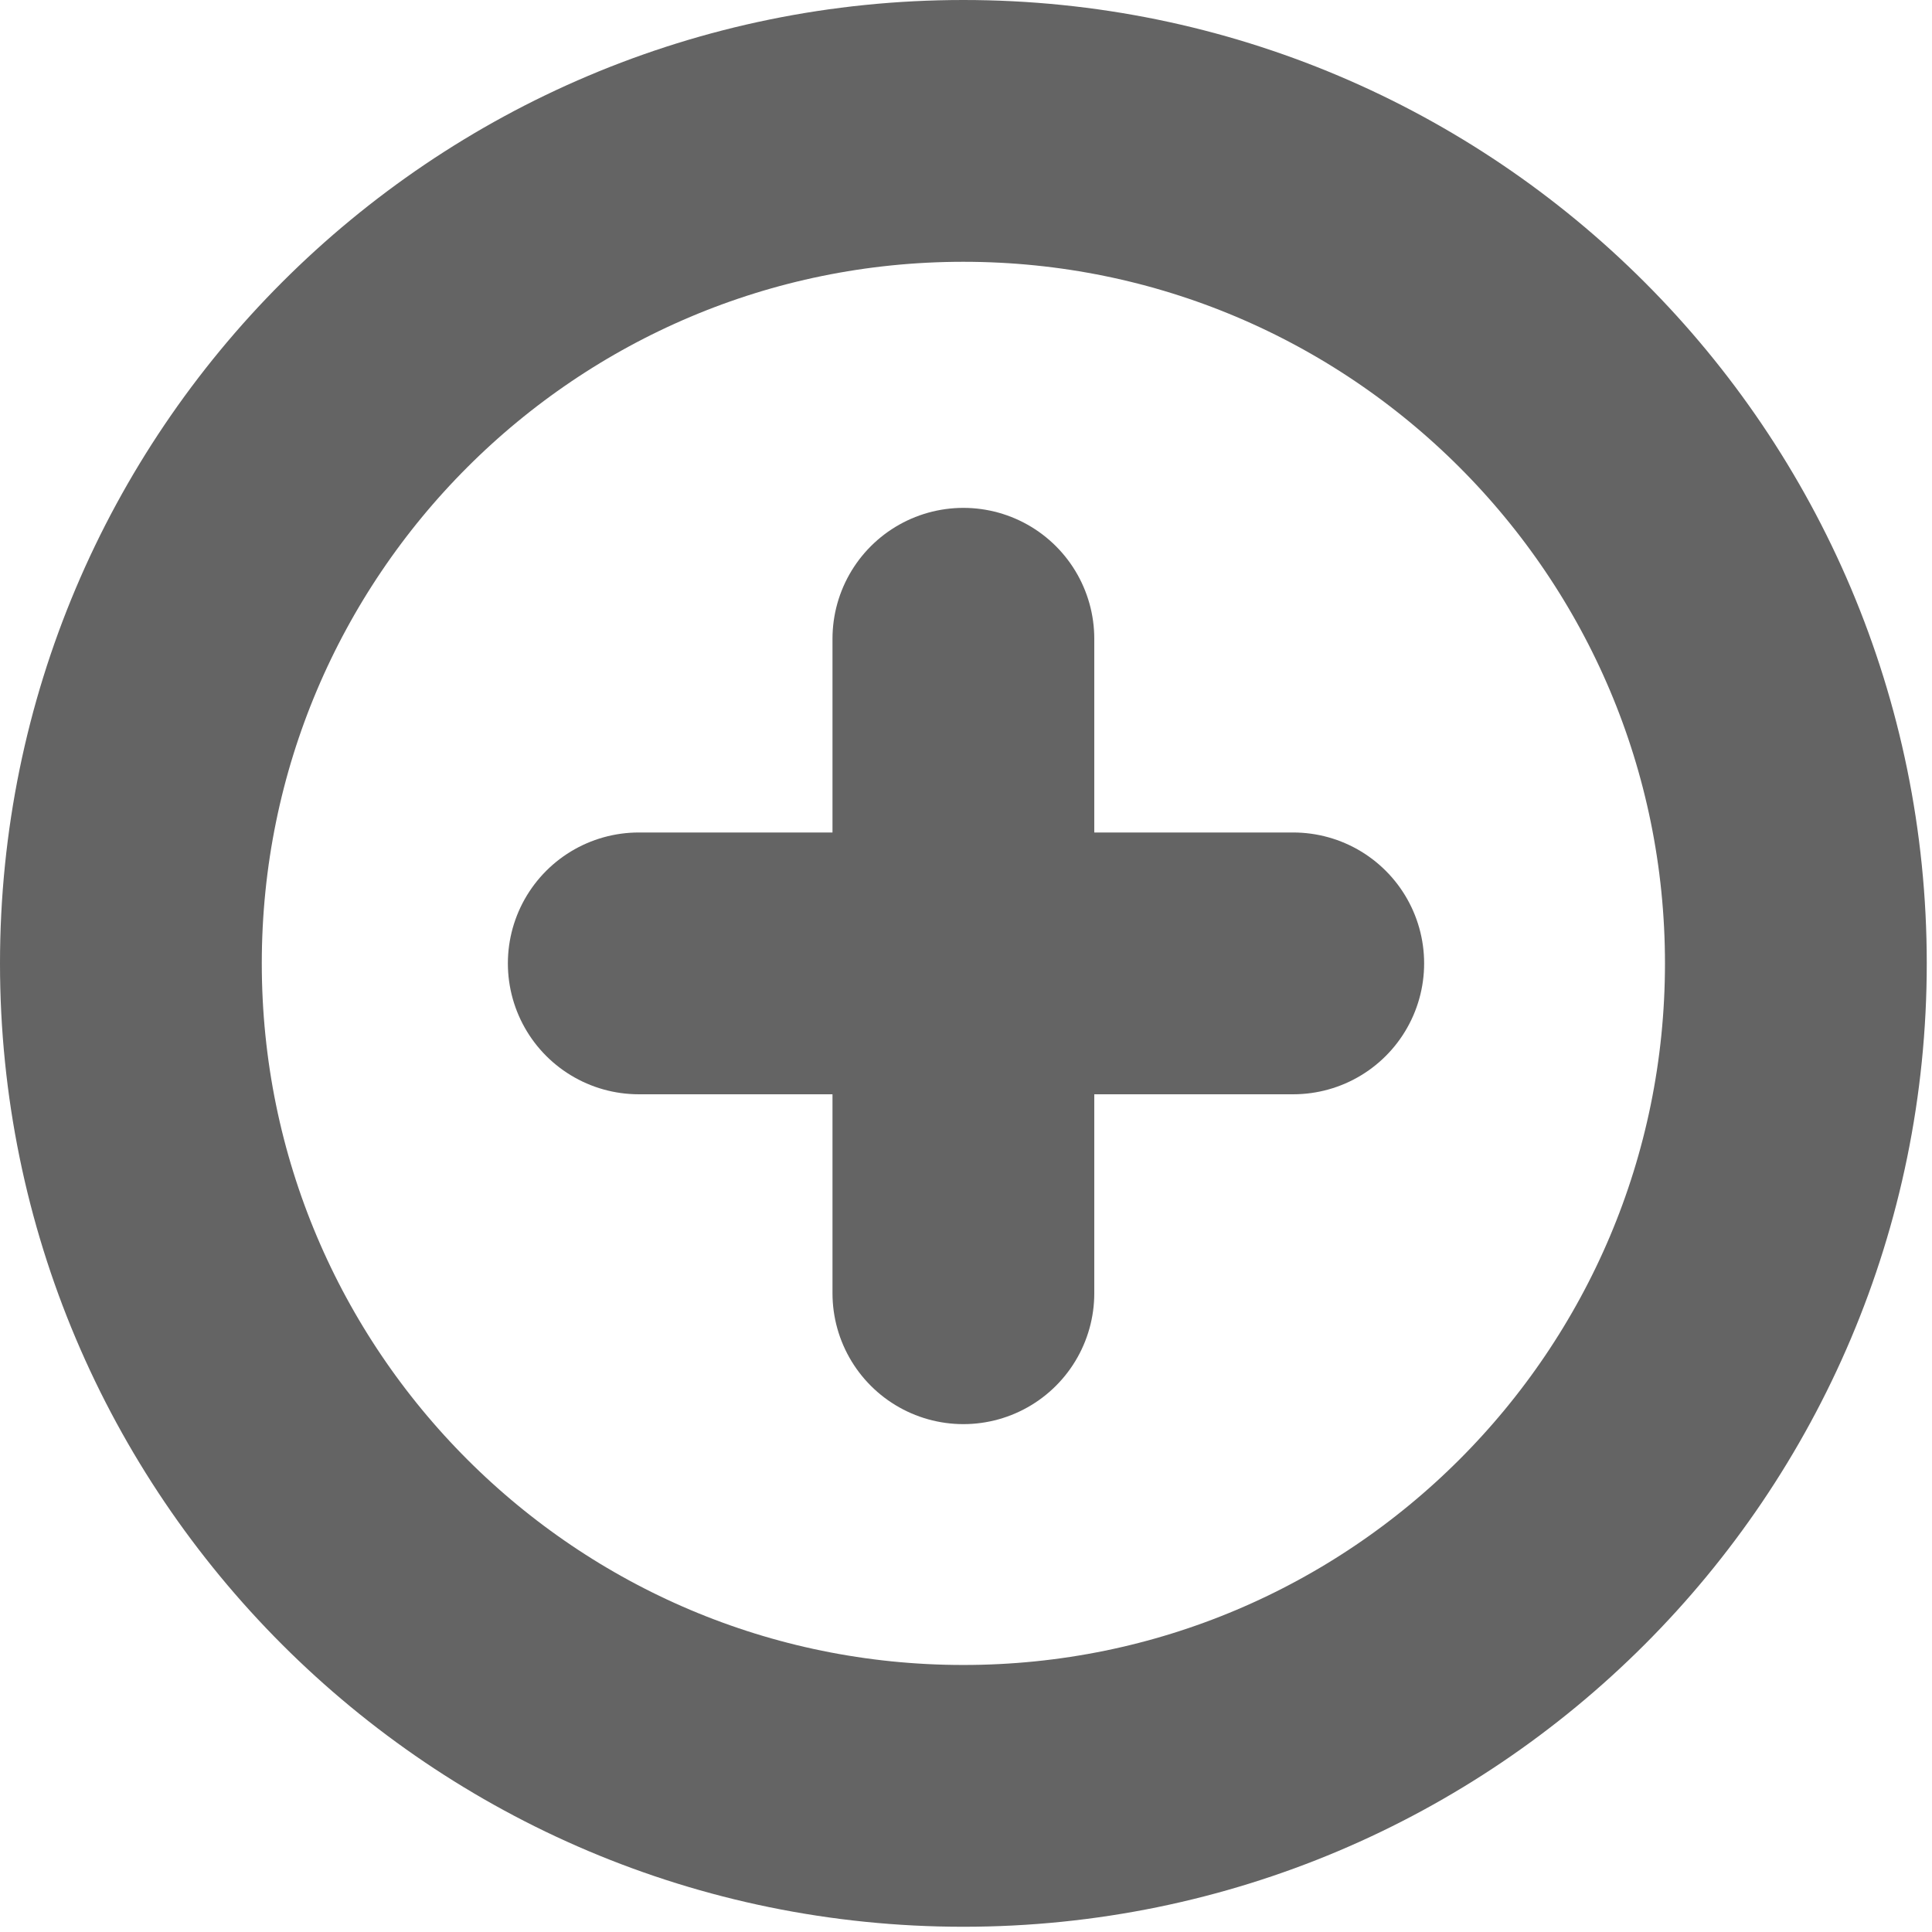
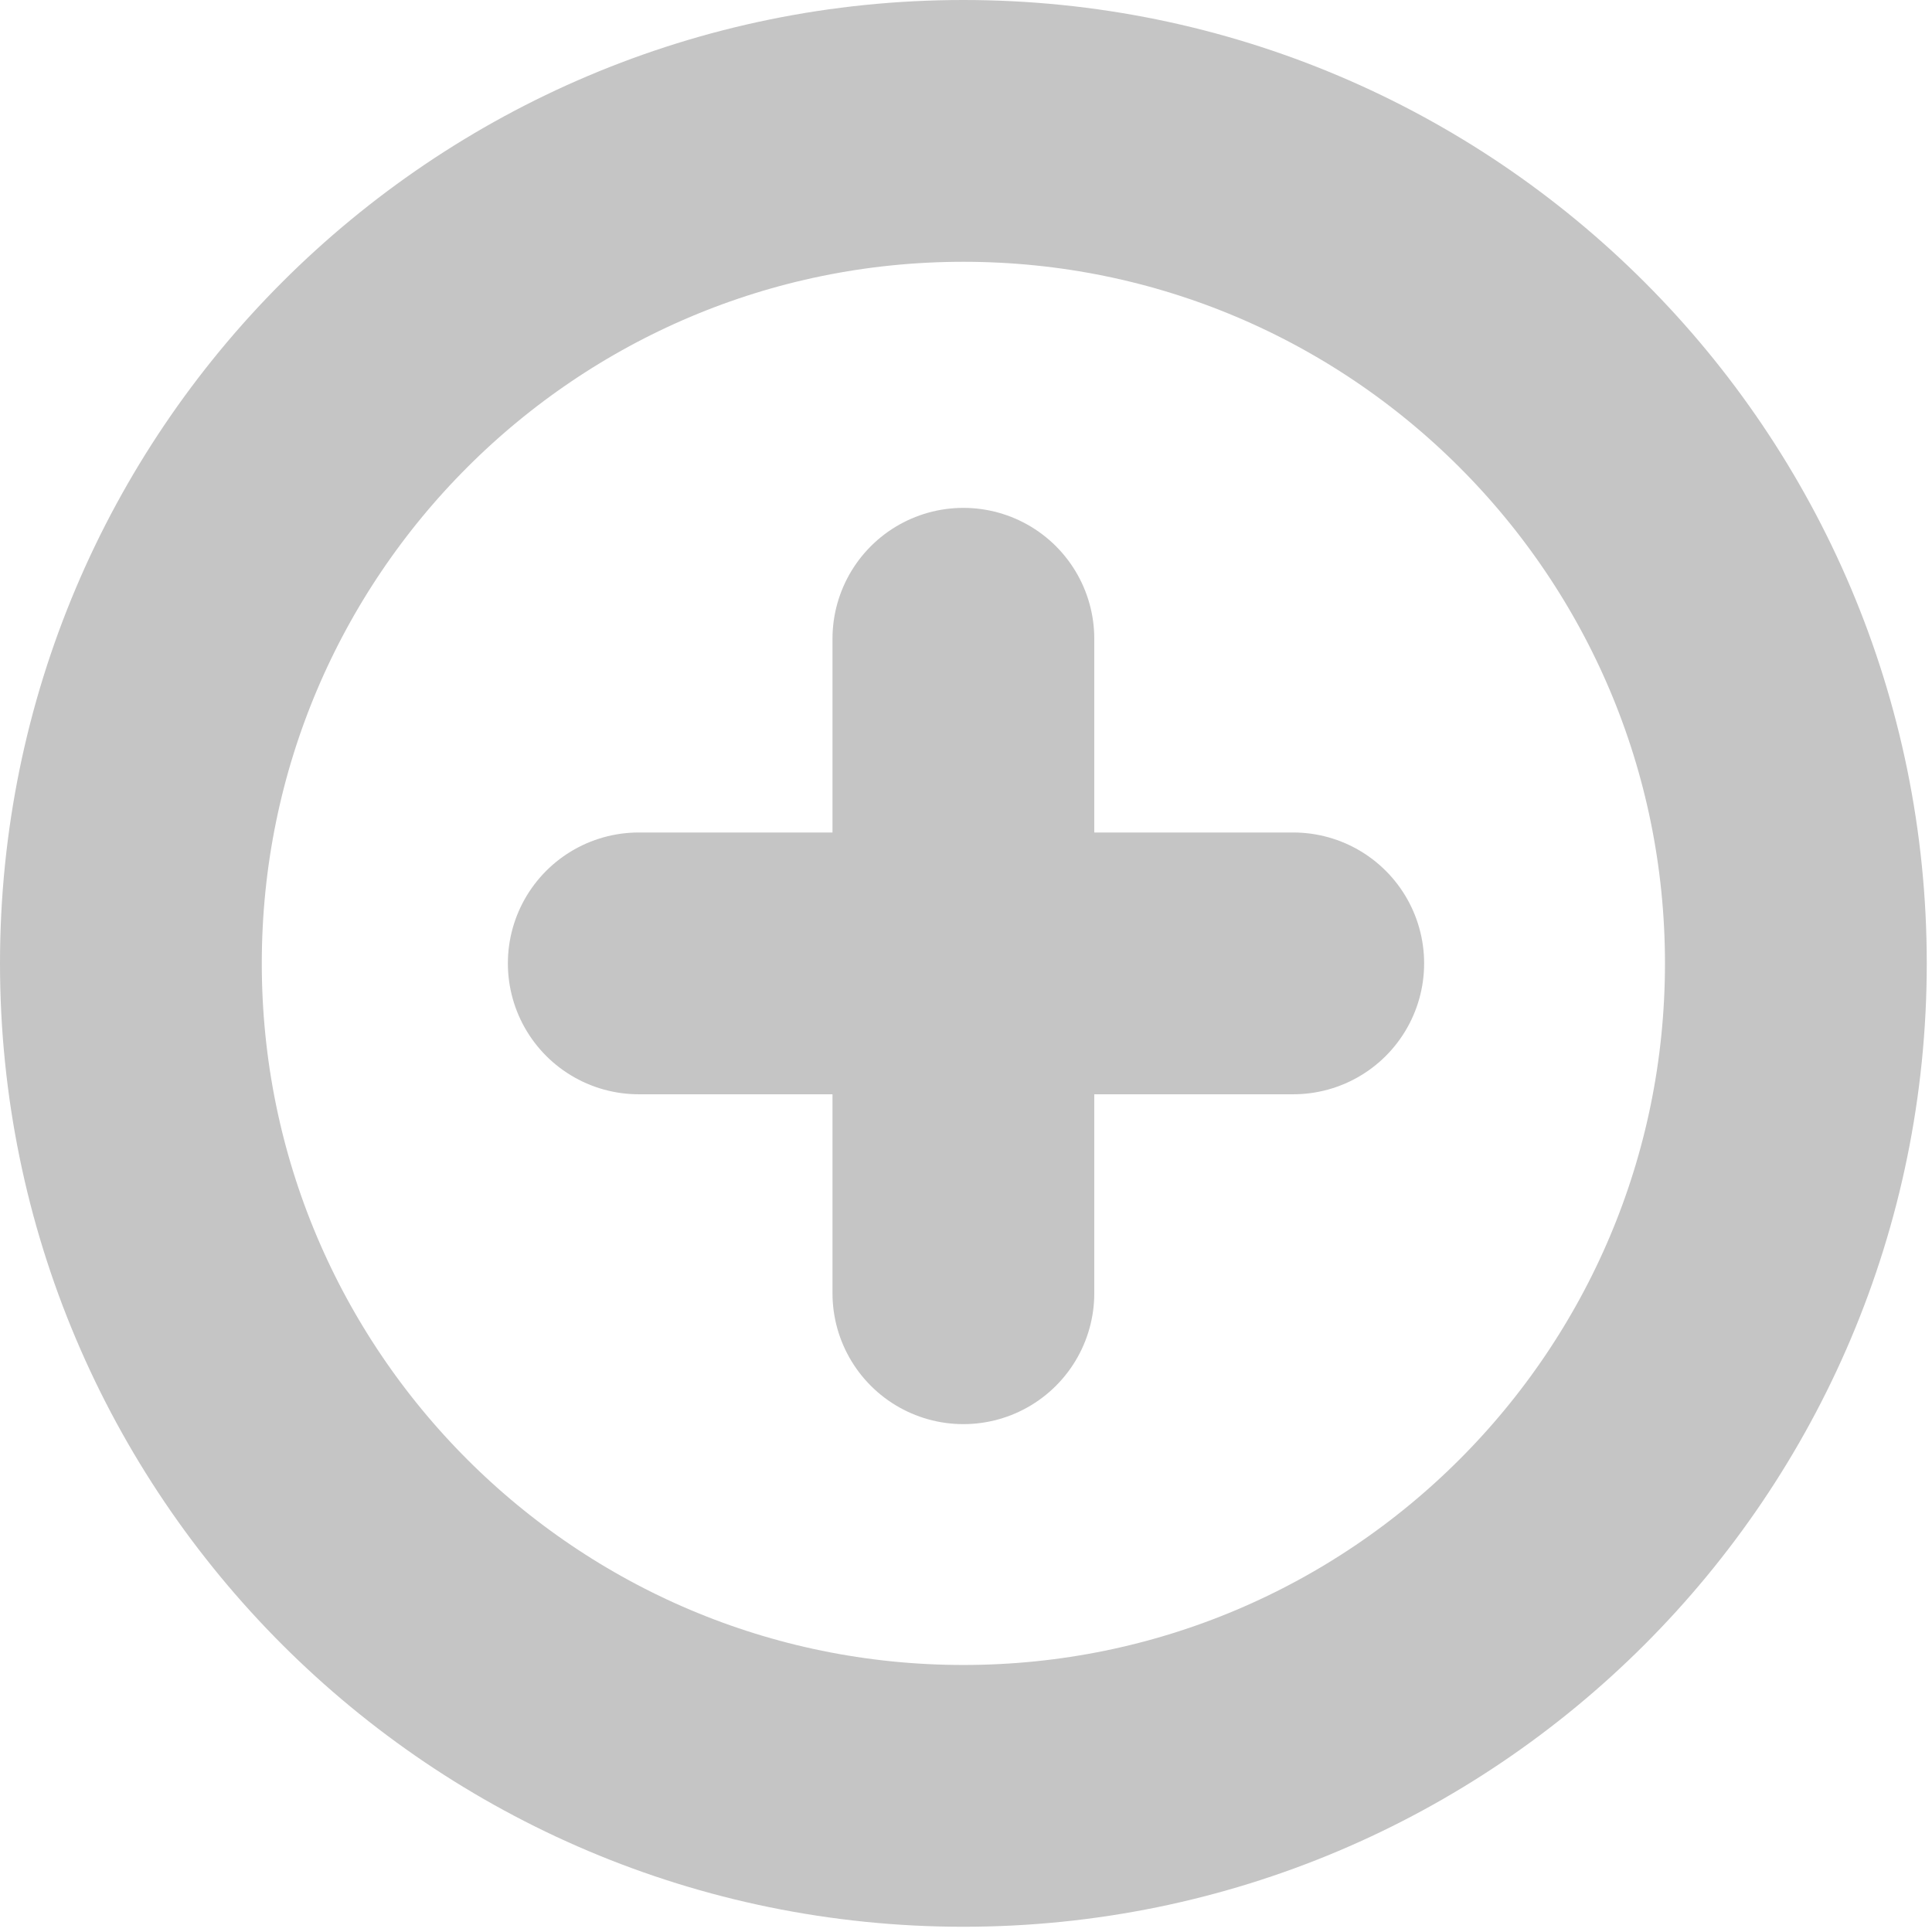
<svg xmlns="http://www.w3.org/2000/svg" version="1.1" id="Layer_7" x="0px" y="0px" viewBox="0 0 36.9 36.9" enable-background="new 0 0 36.9 36.9" xml:space="preserve">
-   <circle fill="none" stroke="#646464" stroke-width="5" stroke-linecap="round" stroke-linejoin="round" stroke-miterlimit="10" cx="18.4" cy="18.4" r="15.9" />
-   <line fill="none" stroke="#646464" stroke-width="5" stroke-linecap="round" stroke-linejoin="round" stroke-miterlimit="10" x1="12.2" y1="18.4" x2="24.7" y2="18.4" />
-   <line fill="none" stroke="#646464" stroke-width="5" stroke-linecap="round" stroke-linejoin="round" stroke-miterlimit="10" x1="18.4" y1="12.2" x2="18.4" y2="24.7" />
+   <circle fill="none" stroke="#C5C5C5" stroke-width="5" stroke-linecap="round" stroke-linejoin="round" stroke-miterlimit="10" cx="18.4" cy="18.4" r="15.9" />
+   <line fill="none" stroke="#C5C5C5" stroke-width="5" stroke-linecap="round" stroke-linejoin="round" stroke-miterlimit="10" x1="12.2" y1="18.4" x2="24.7" y2="18.4" />
+   <line fill="none" stroke="#C5C5C5" stroke-width="5" stroke-linecap="round" stroke-linejoin="round" stroke-miterlimit="10" x1="18.4" y1="12.2" x2="18.4" y2="24.7" />
</svg>
